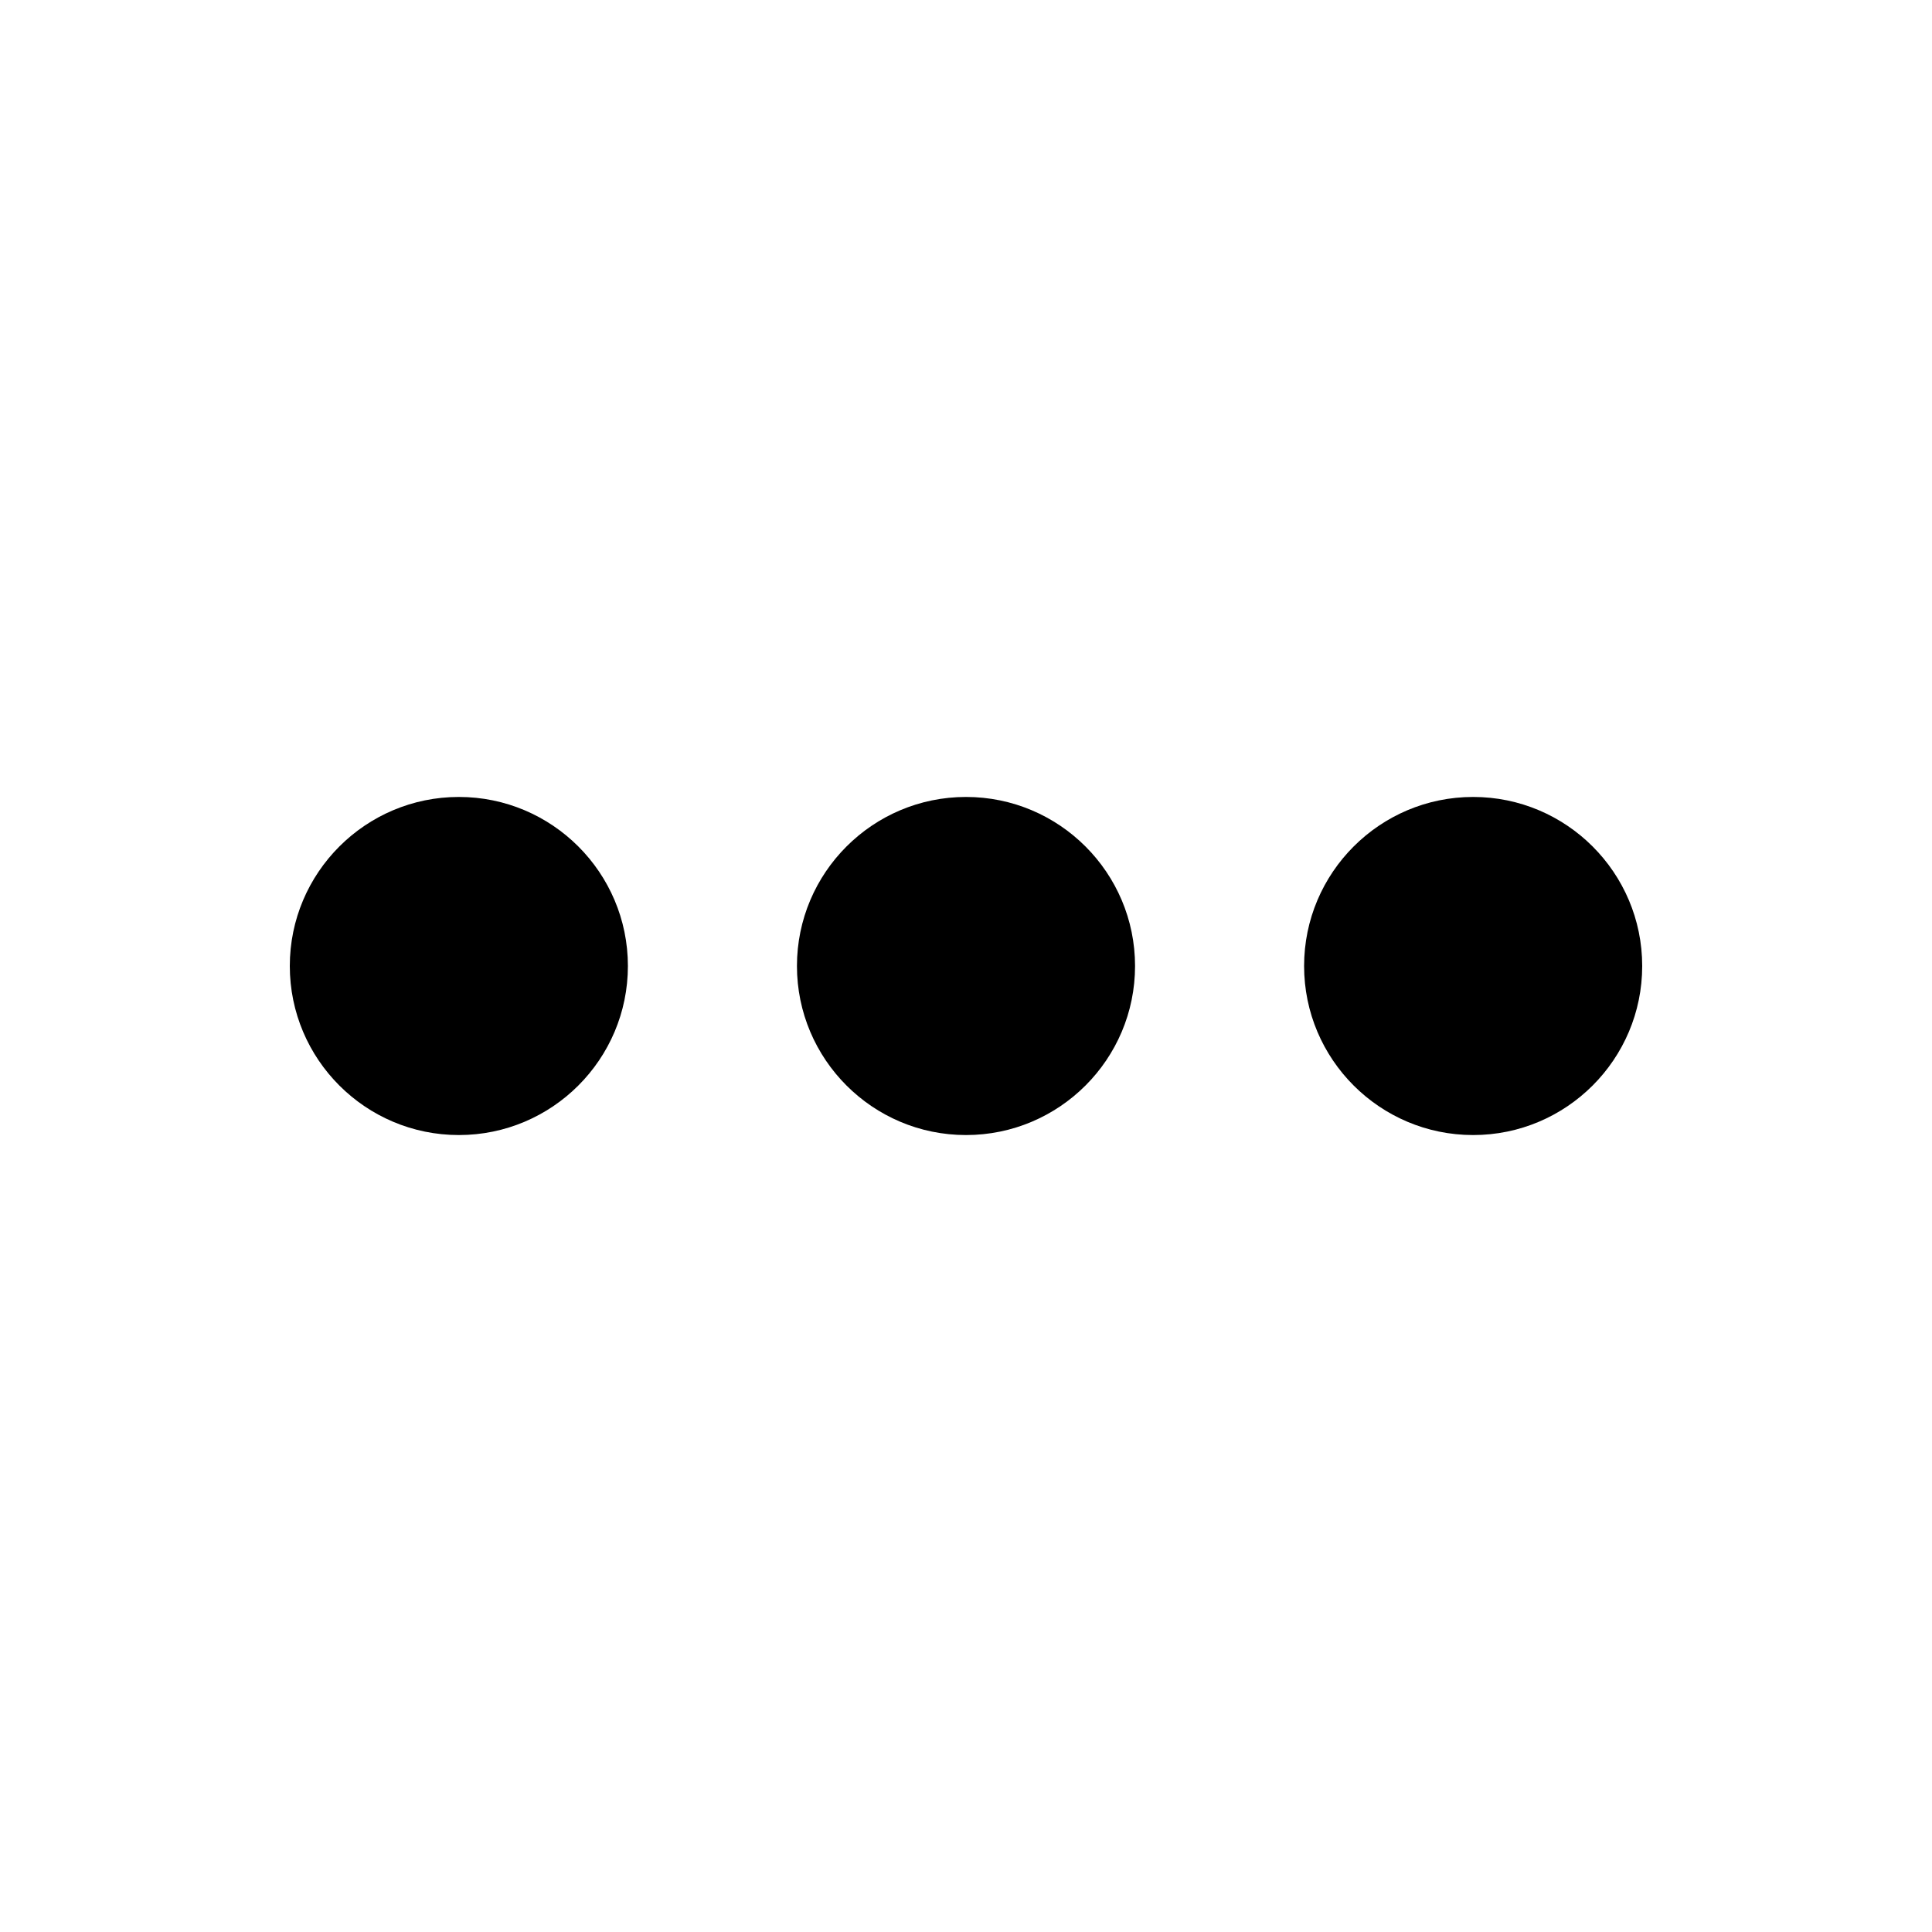
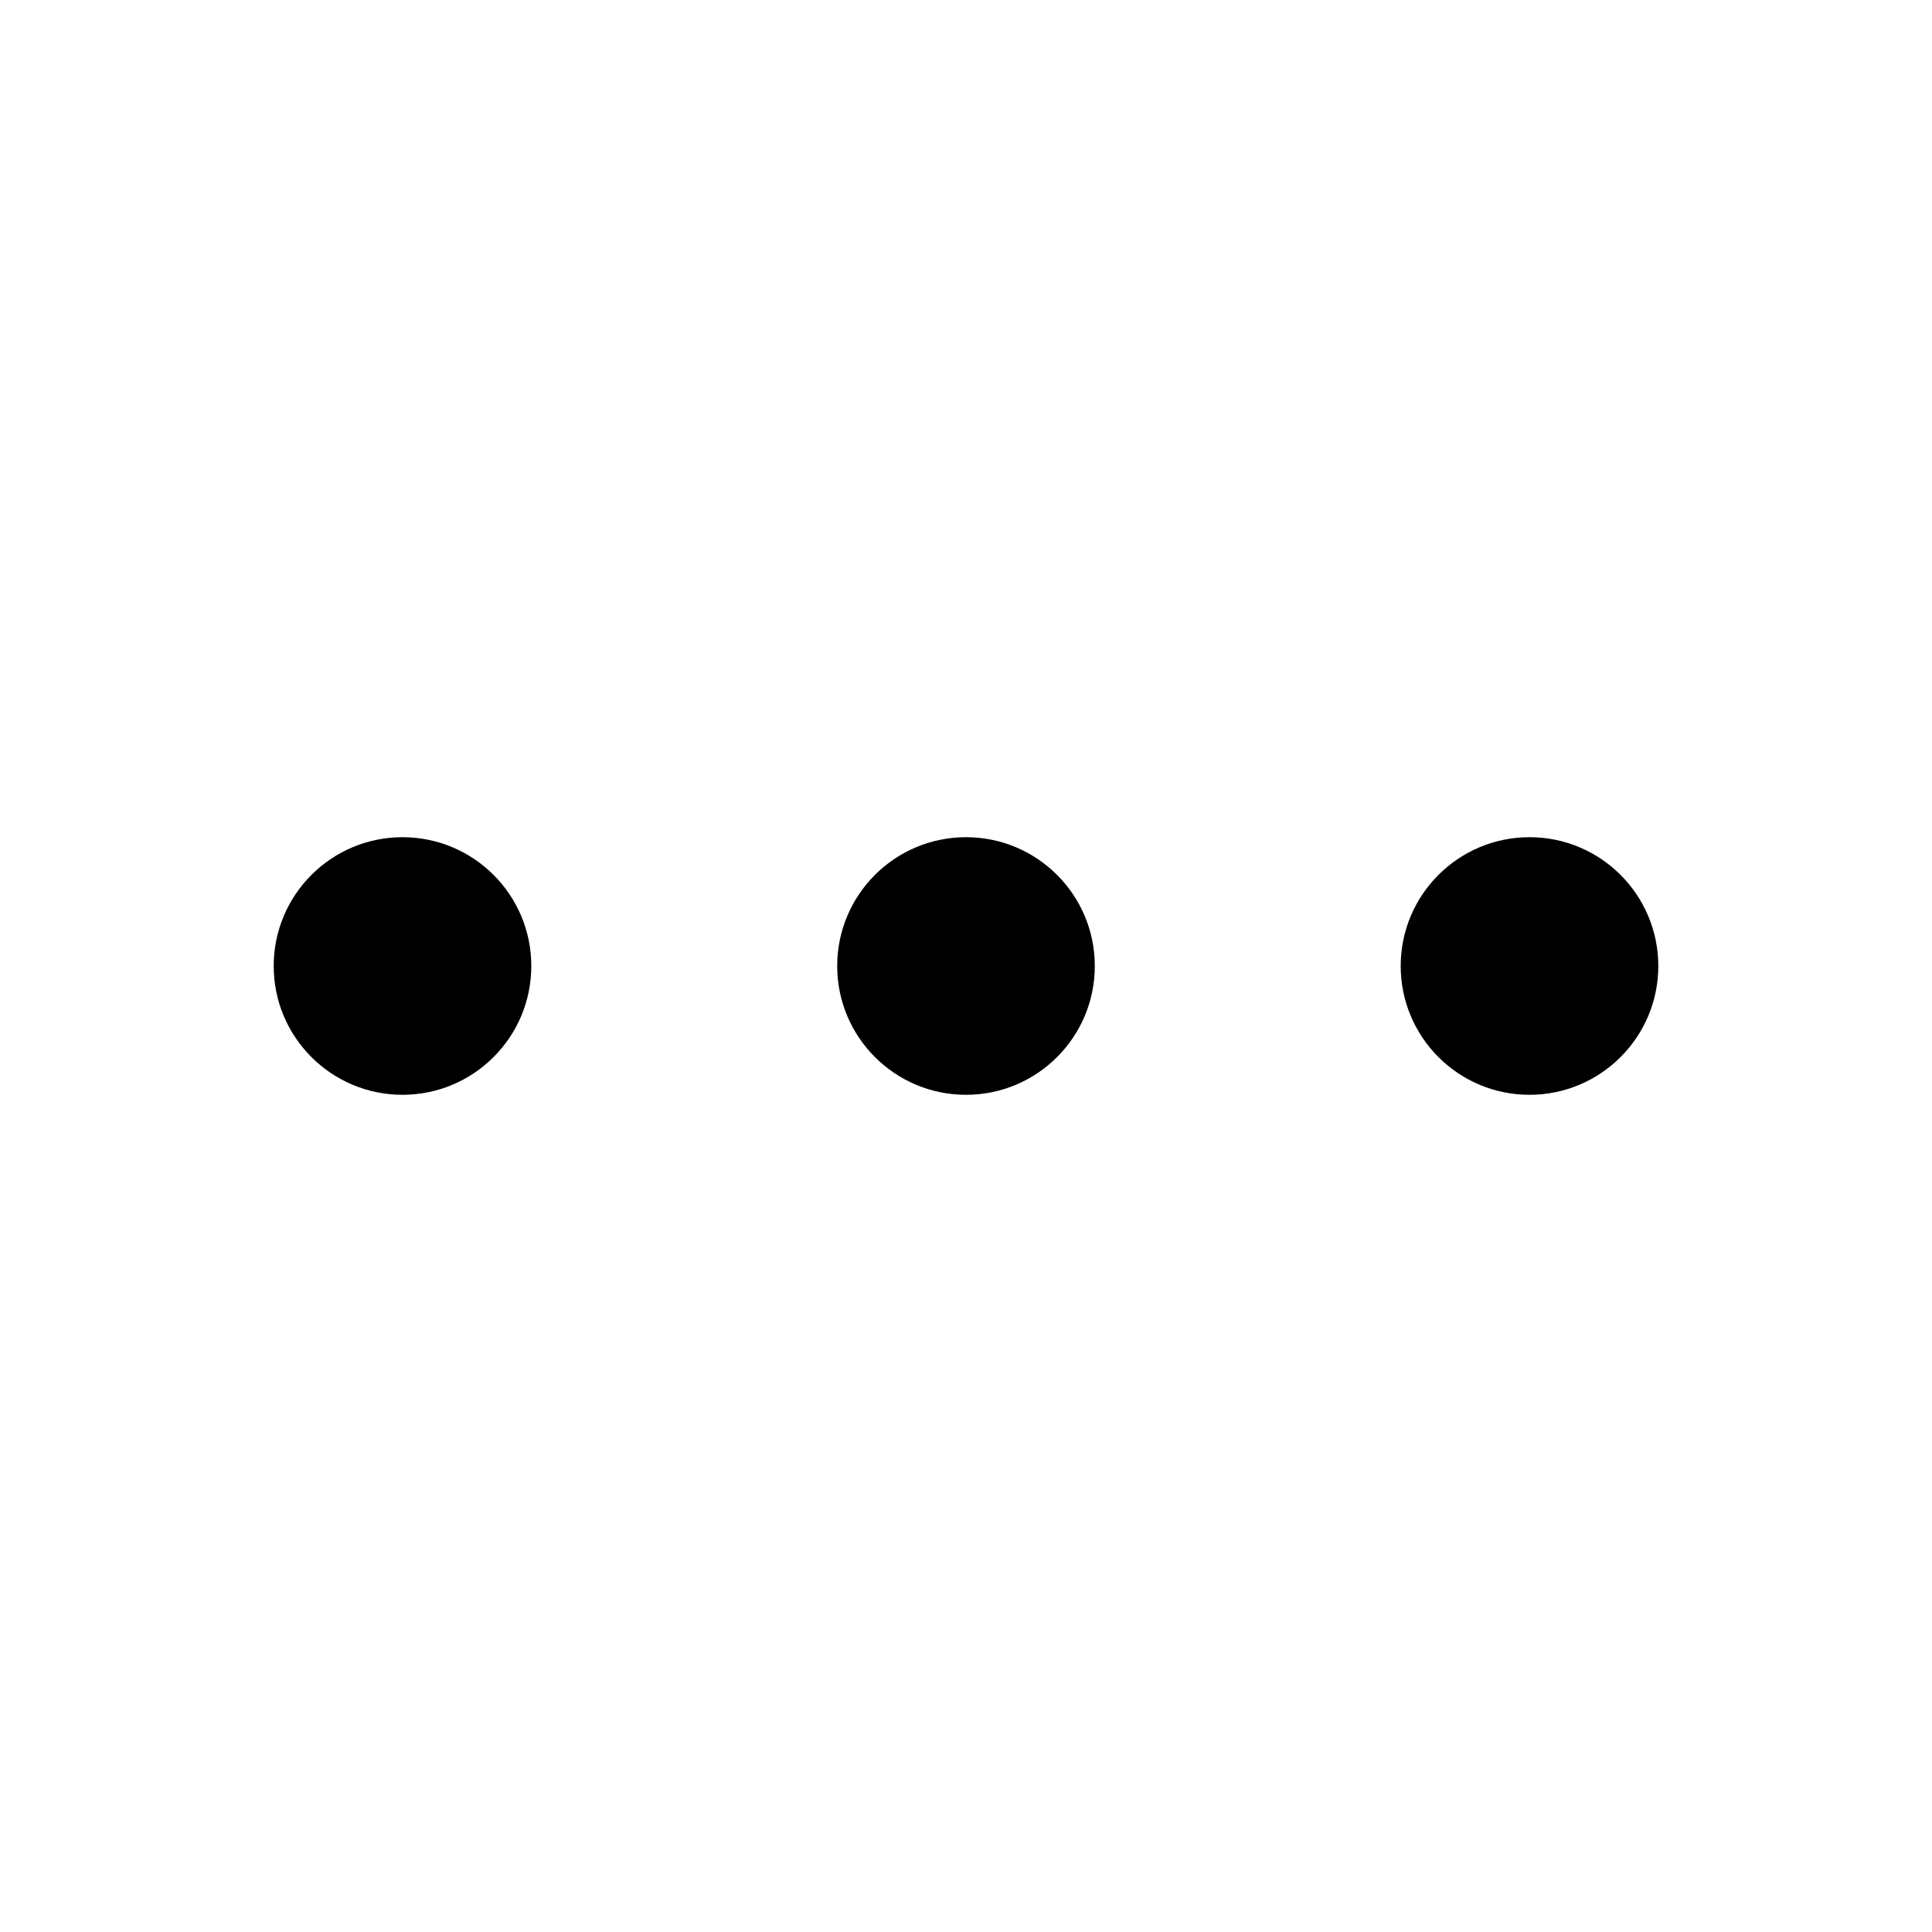
- <svg xmlns="http://www.w3.org/2000/svg" viewBox="0 0 640 640">
-   <path d="M96 320C96 289.1 121.1 264 152 264C182.9 264 208 289.1 208 320C208 350.9 182.9 376 152 376C121.1 376 96 350.9 96 320zM264 320C264 289.1 289.1 264 320 264C350.9 264 376 289.1 376 320C376 350.9 350.9 376 320 376C289.1 376 264 350.9 264 320zM488 264C518.9 264 544 289.1 544 320C544 350.9 518.9 376 488 376C457.1 376 432 350.9 432 320C432 289.1 457.1 264 488 264z" />
+ <svg xmlns="http://www.w3.org/2000/svg" viewBox="0 0 24 24">
+   <g fill="currentColor">
+     <circle cx="5" cy="12" r="1.6" />
+     <circle cx="12" cy="12" r="1.6" />
+     <circle cx="19" cy="12" r="1.6" />
+   </g>
</svg>
